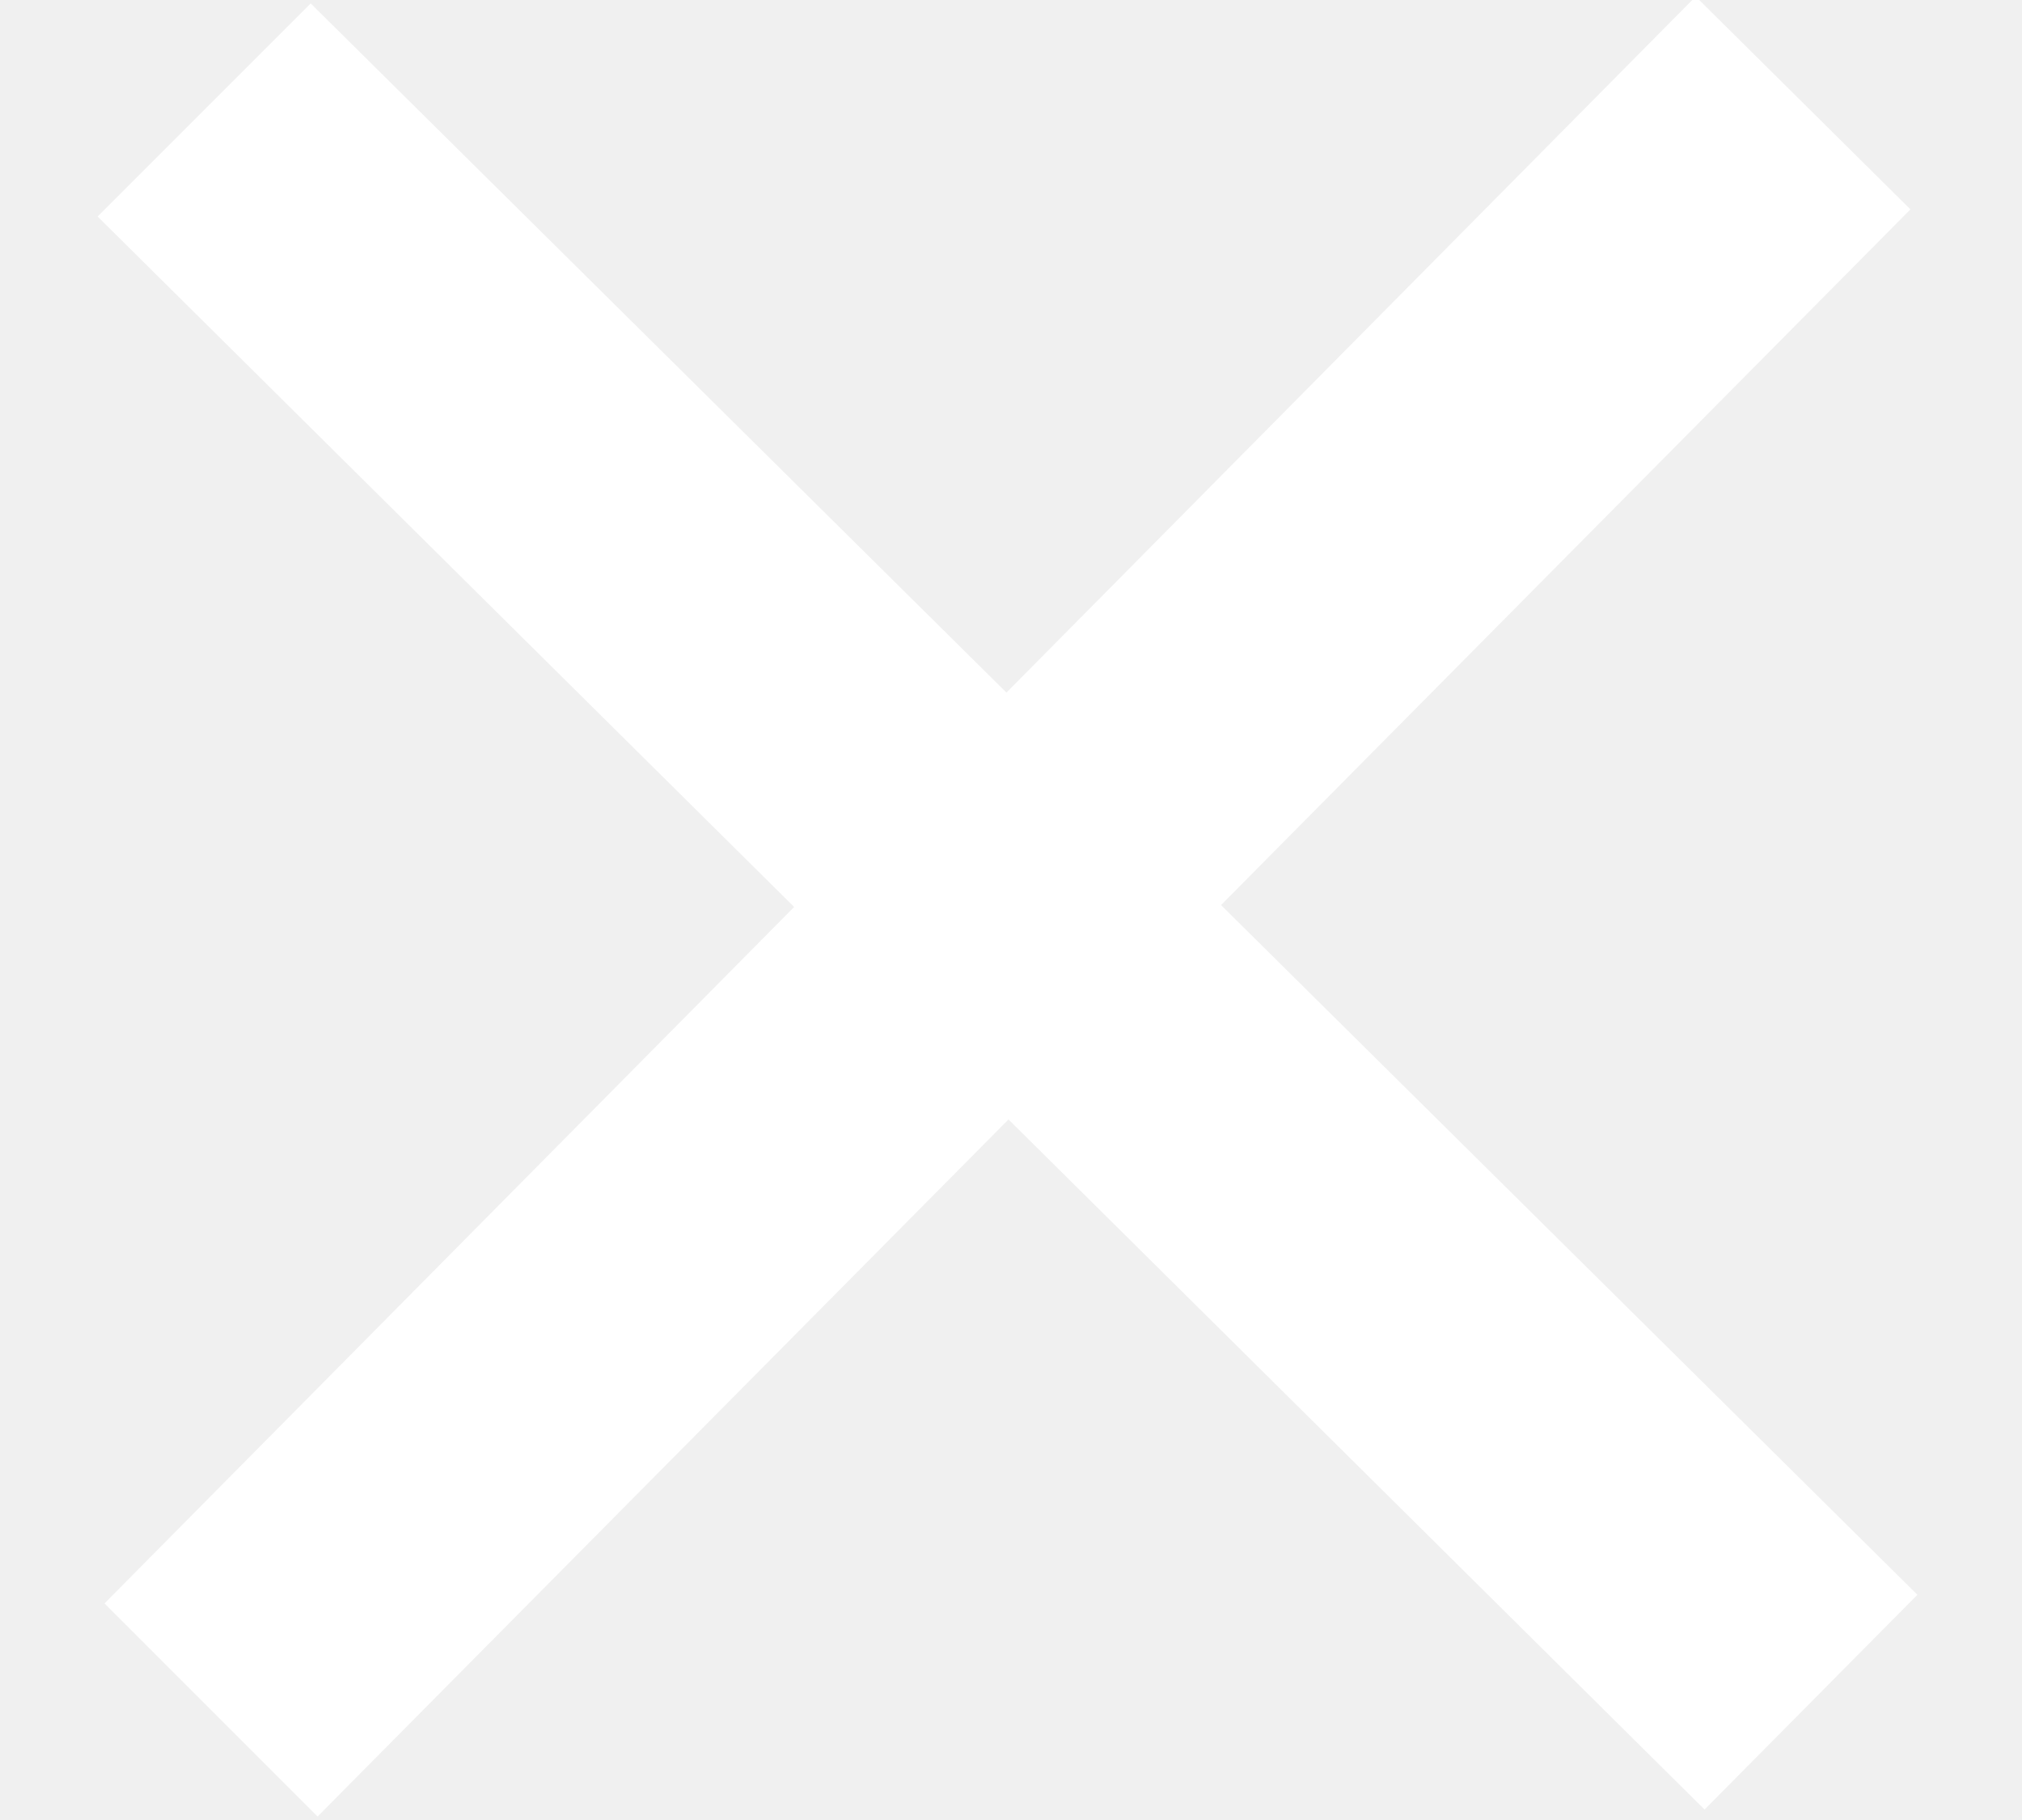
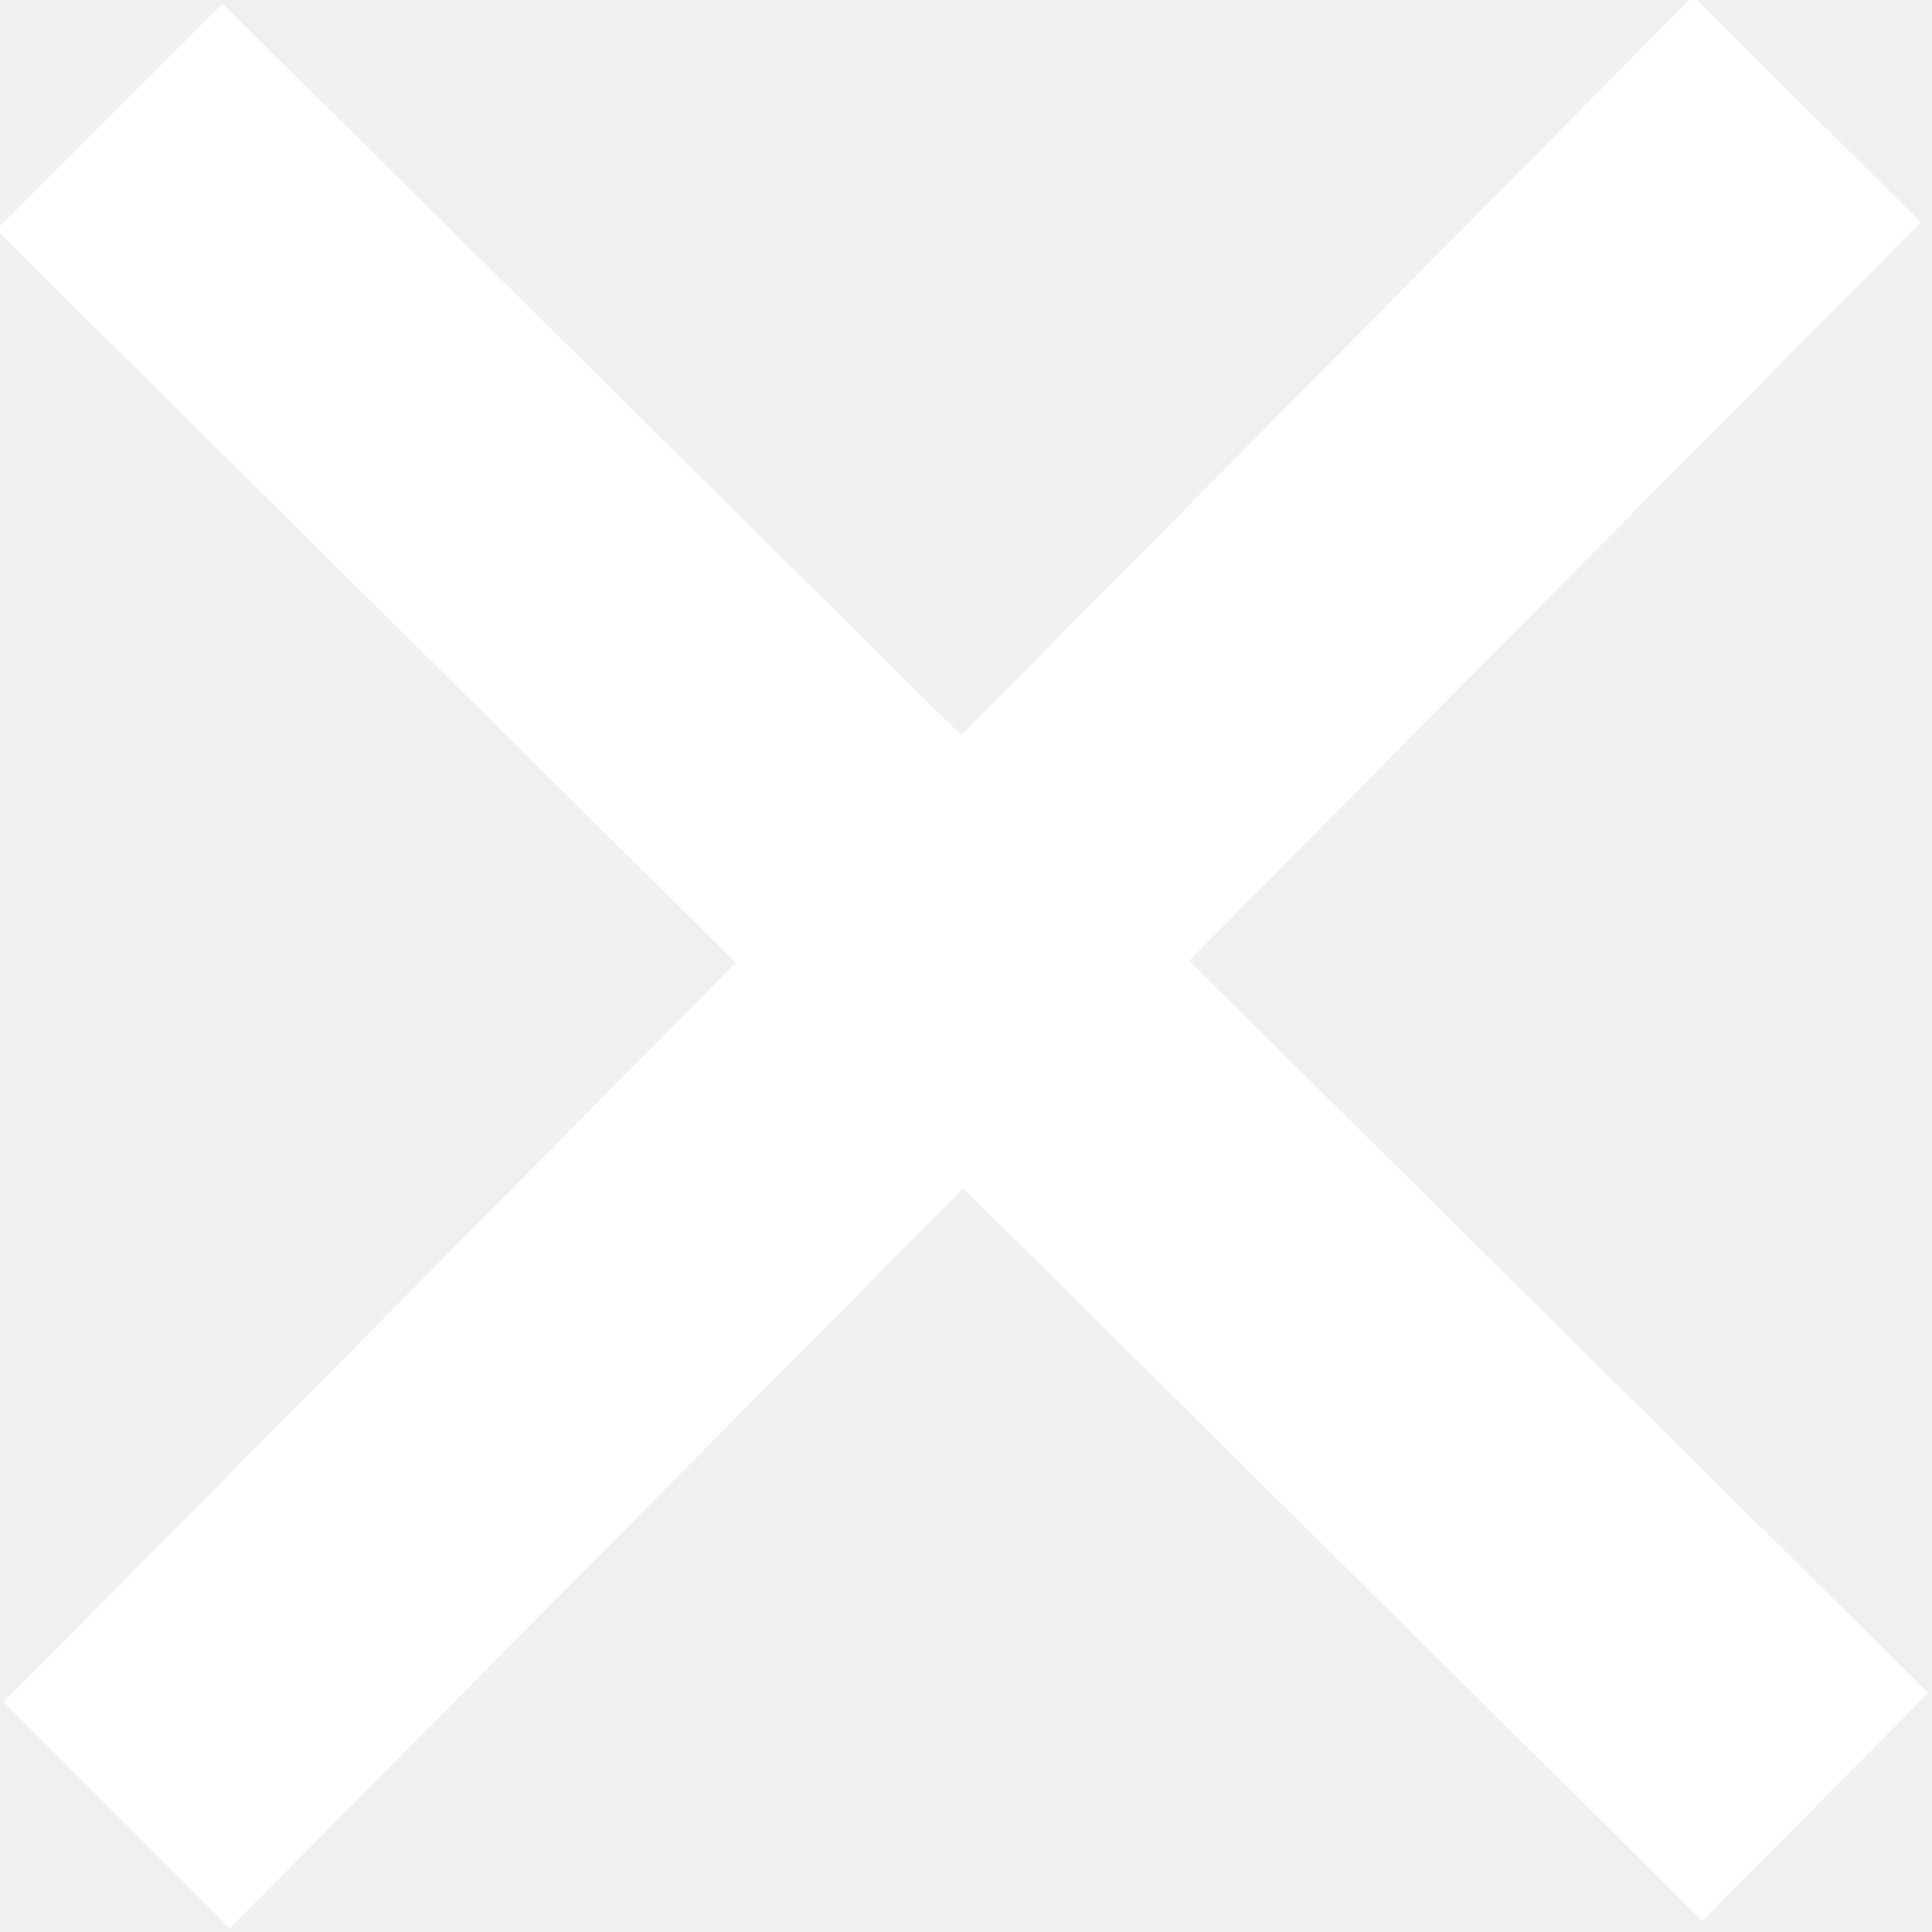
- <svg xmlns="http://www.w3.org/2000/svg" width="20" height="18" viewBox="0 0 24 24" fill="white">
+ <svg xmlns="http://www.w3.org/2000/svg" width="20" height="20" viewBox="0 0 24 24" fill="white">
  <path d="M23.954 21.03l-9.184-9.095 9.092-9.174-2.832-2.807-9.09 9.179-9.176-9.088-2.81 2.81 9.186 9.105-9.095 9.184 2.81 2.81 9.112-9.192 9.18 9.1z" />
</svg>
